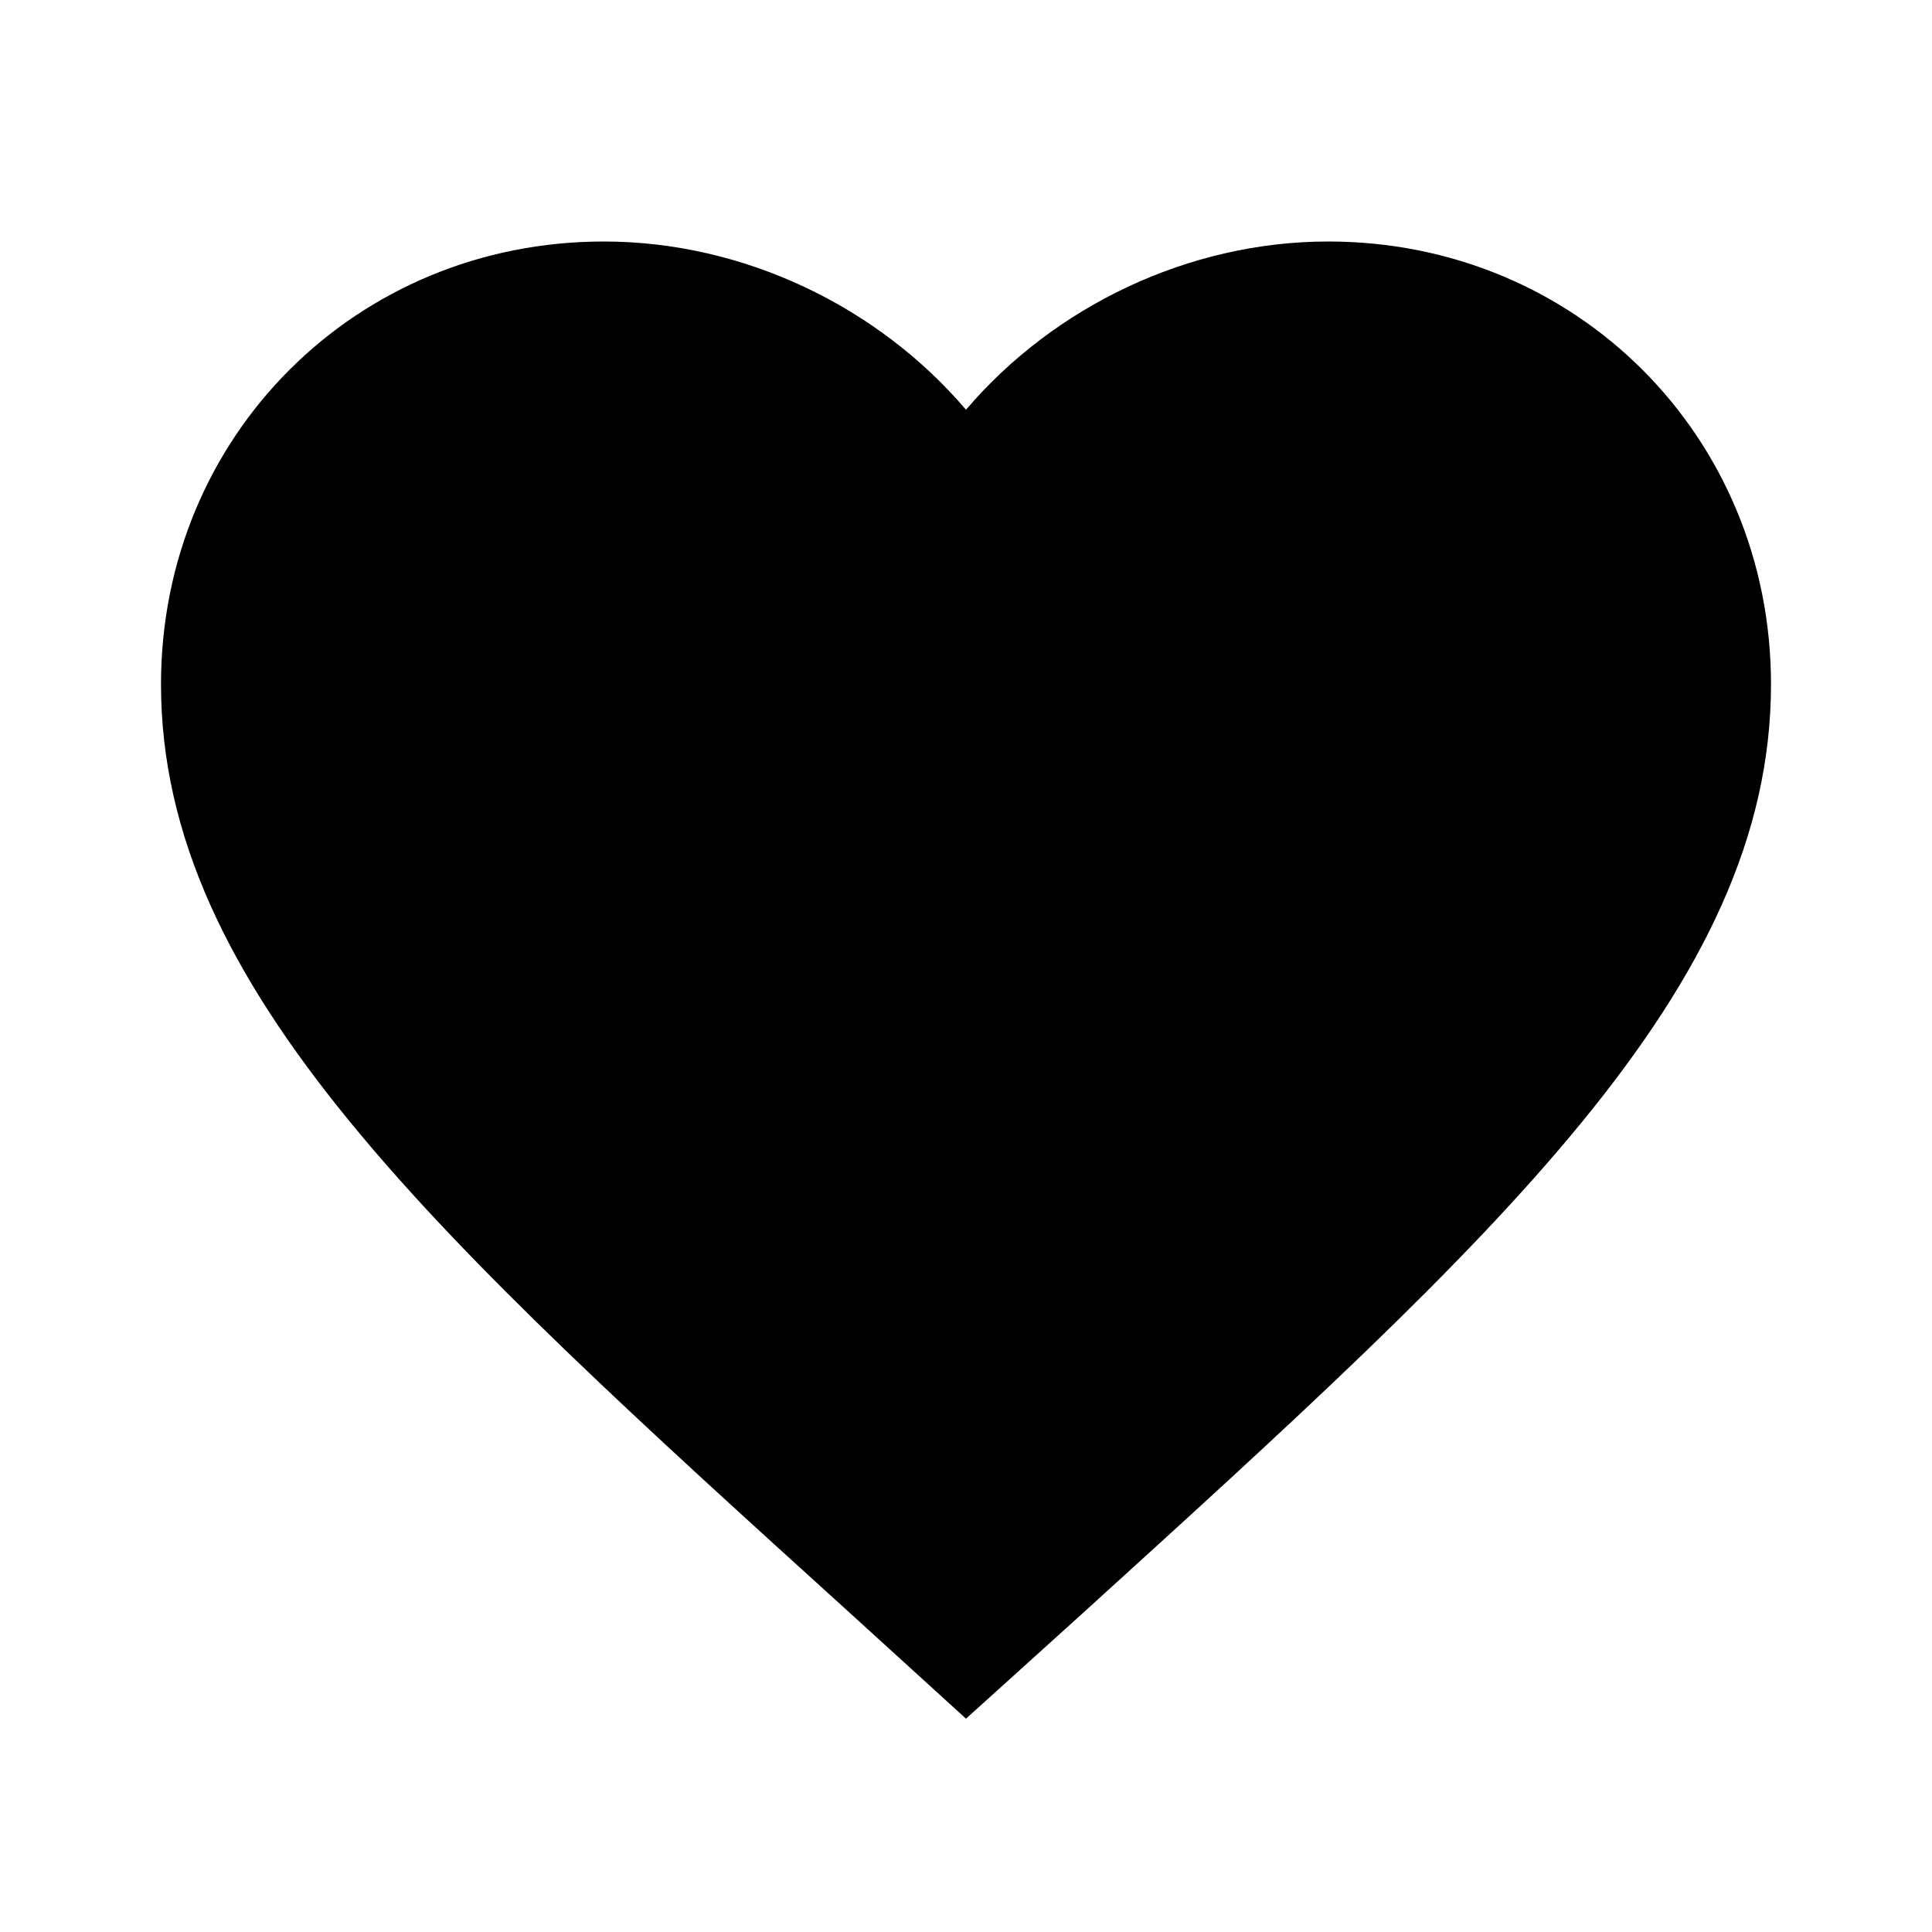
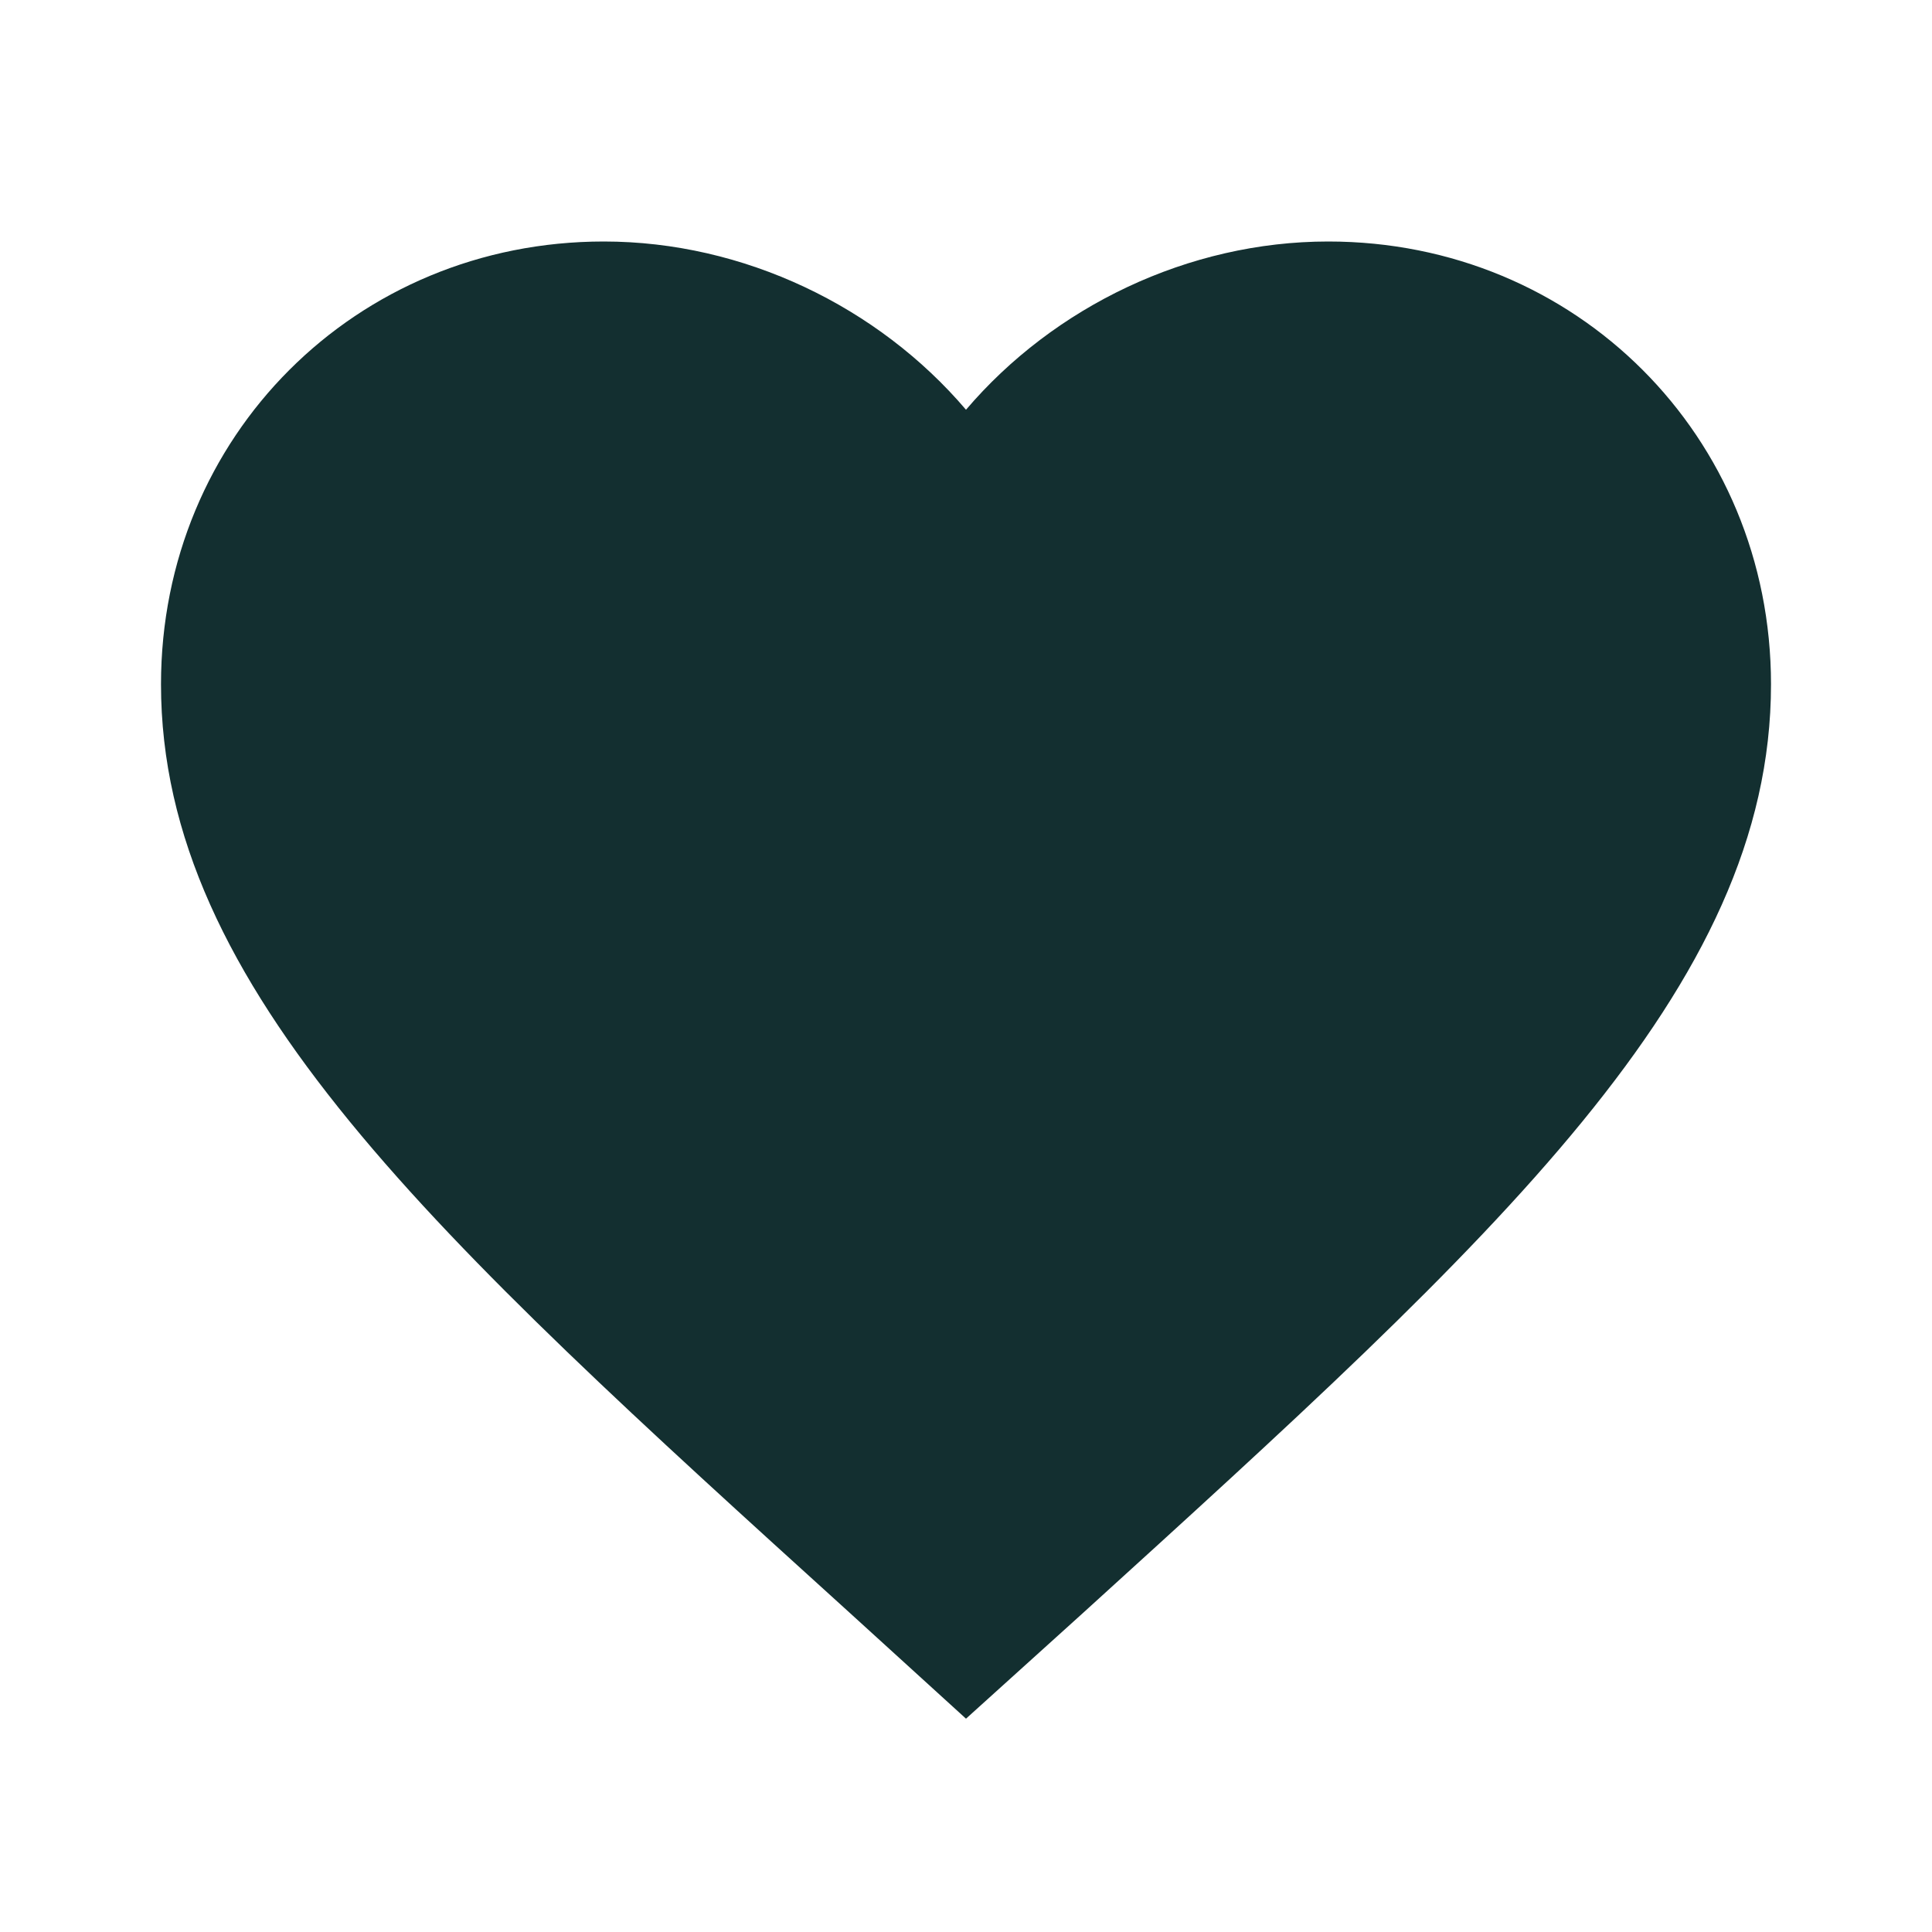
<svg xmlns="http://www.w3.org/2000/svg" viewBox="0 0 24 24">
+   <style>.a{fill:#132F30;}</style>
  <path d="M0 0h24v24H0z" fill="none" />
-   <path d="M12 21.35l-1.45-1.32C5.4 15.36 2 12.28 2 8.5 2 5.42 4.42 3 7.5 3c1.74 0 3.41.81 4.5 2.09C13.09 3.81 14.76 3 16.5 3 19.58 3 22 5.42 22 8.5c0 3.78-3.4 6.86-8.55 11.54L12 21.35z" />
+   <path class="a" d="M12 21.35l-1.45-1.32C5.4 15.36 2 12.28 2 8.5 2 5.42 4.42 3 7.5 3c1.74 0 3.41.81 4.5 2.09C13.09 3.81 14.76 3 16.5 3 19.58 3 22 5.42 22 8.5c0 3.78-3.4 6.86-8.55 11.54L12 21.35z" />
</svg>
